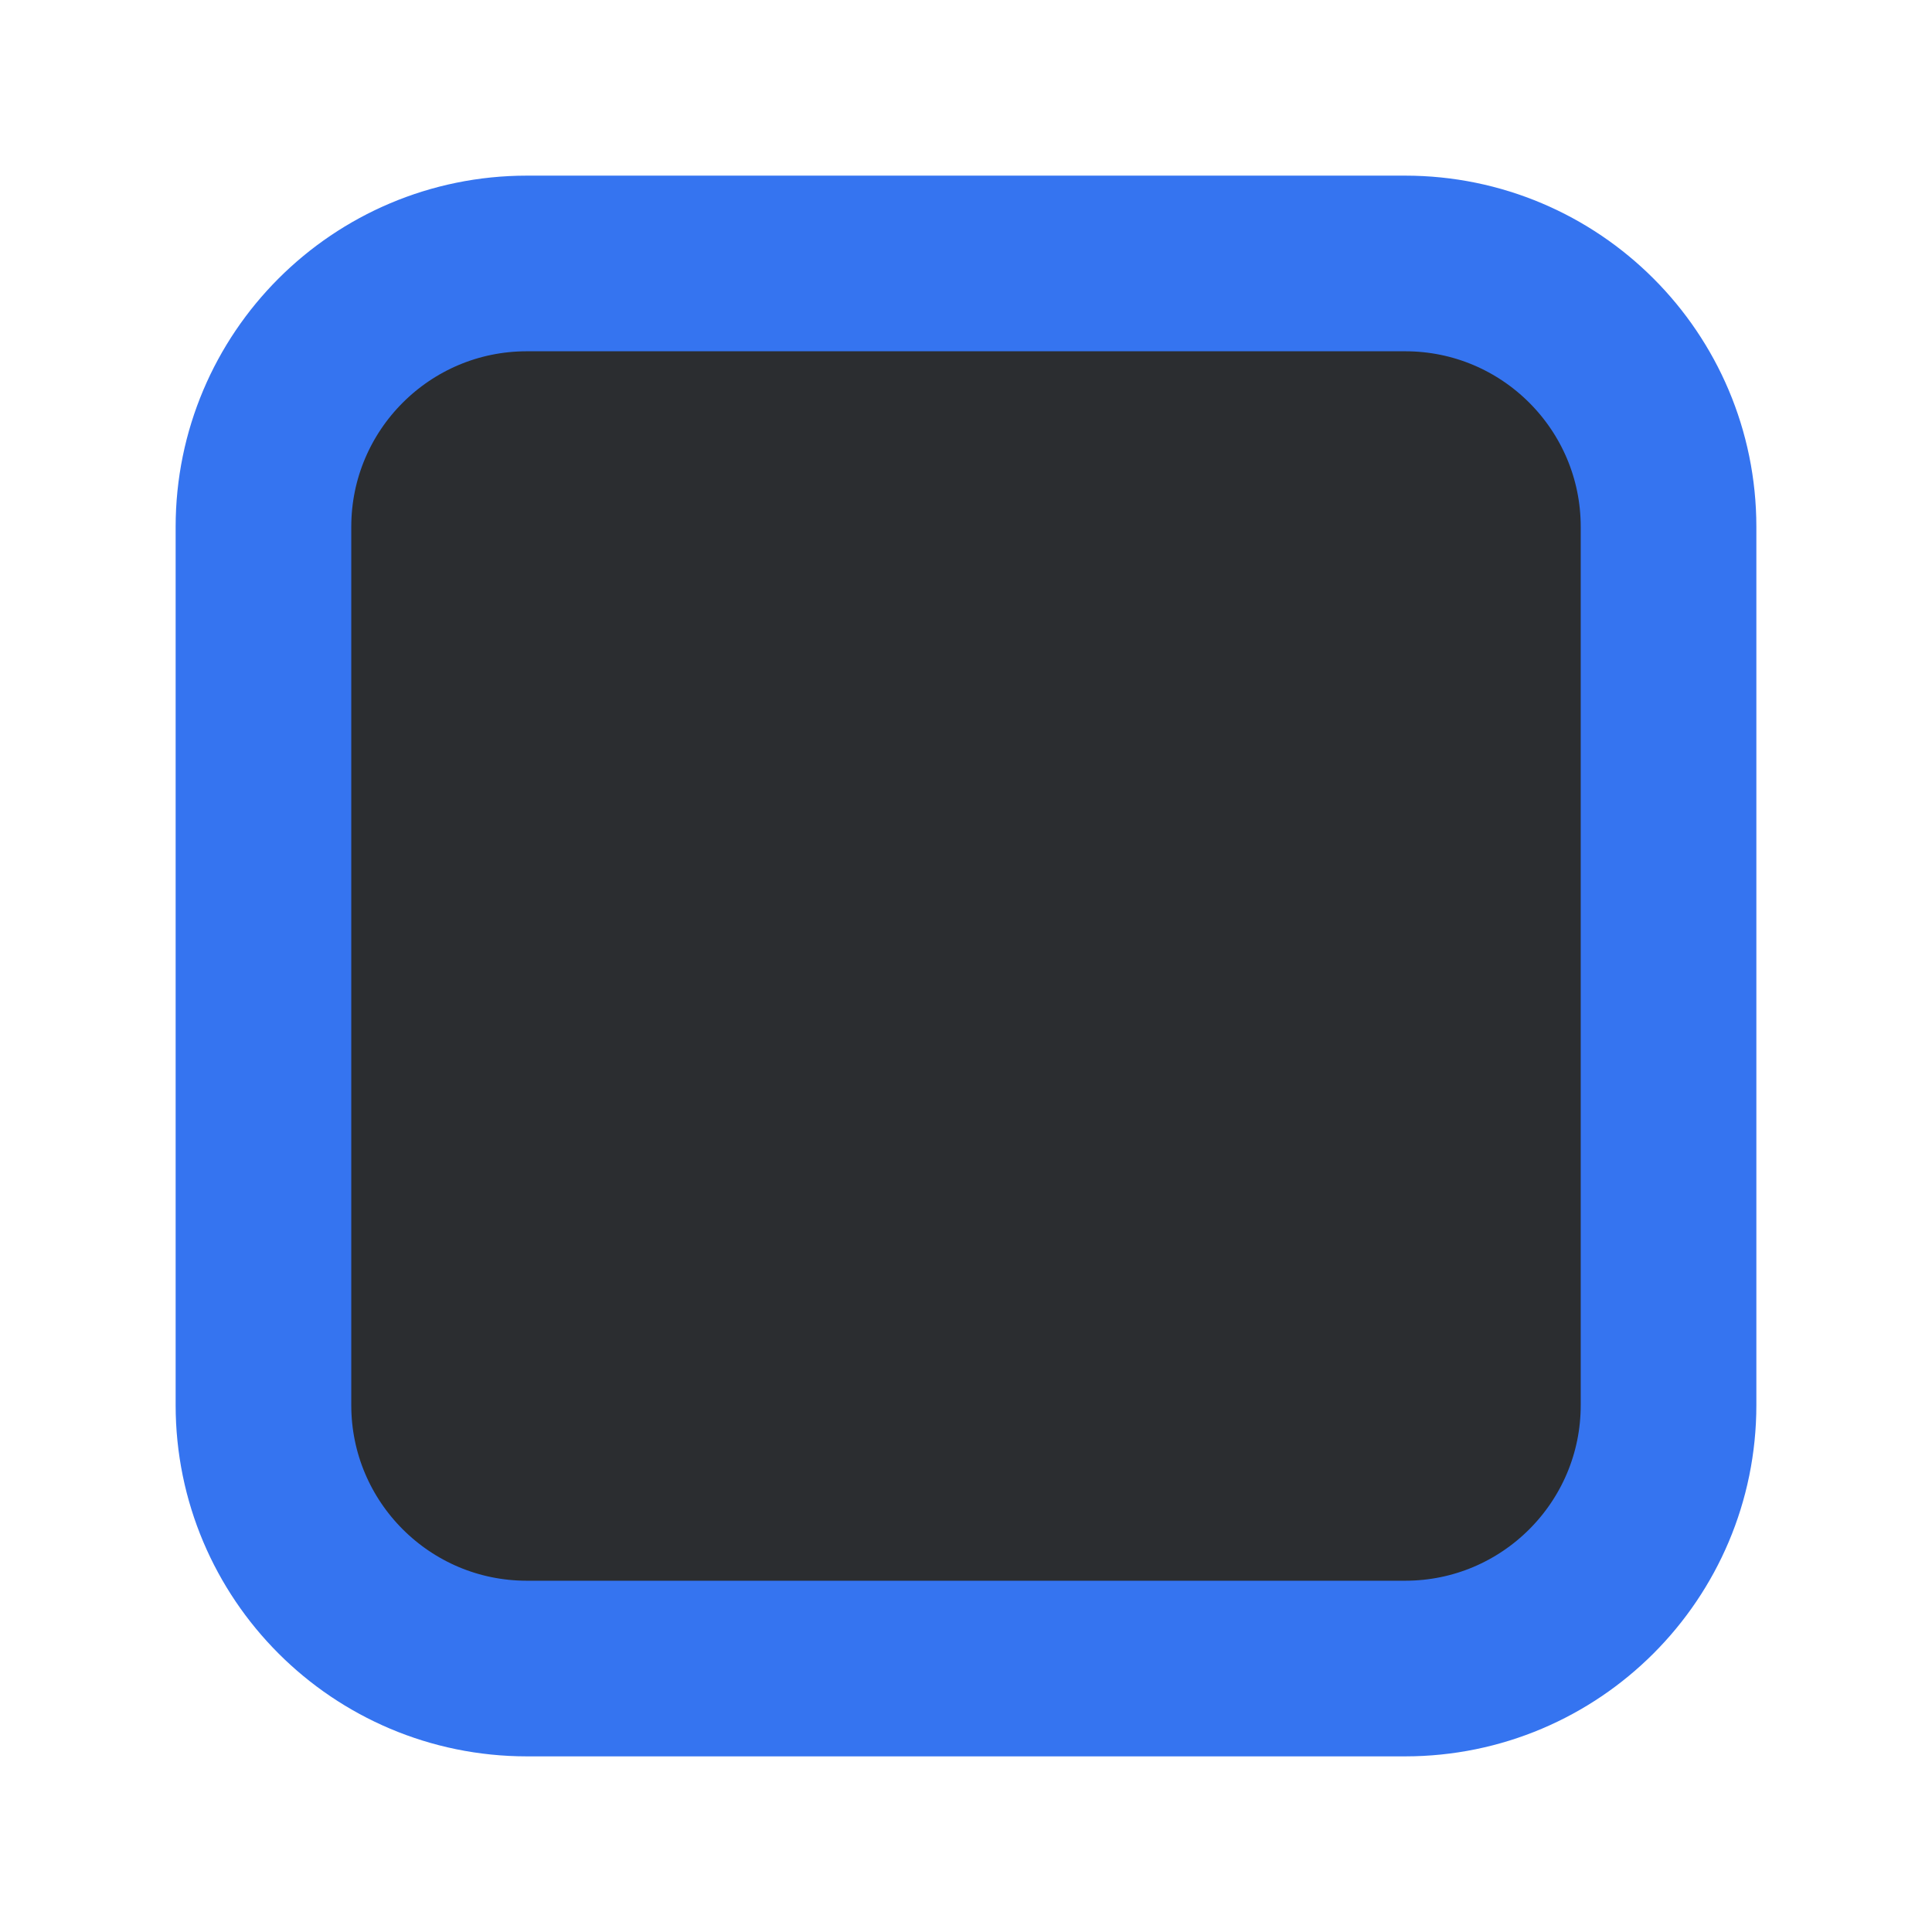
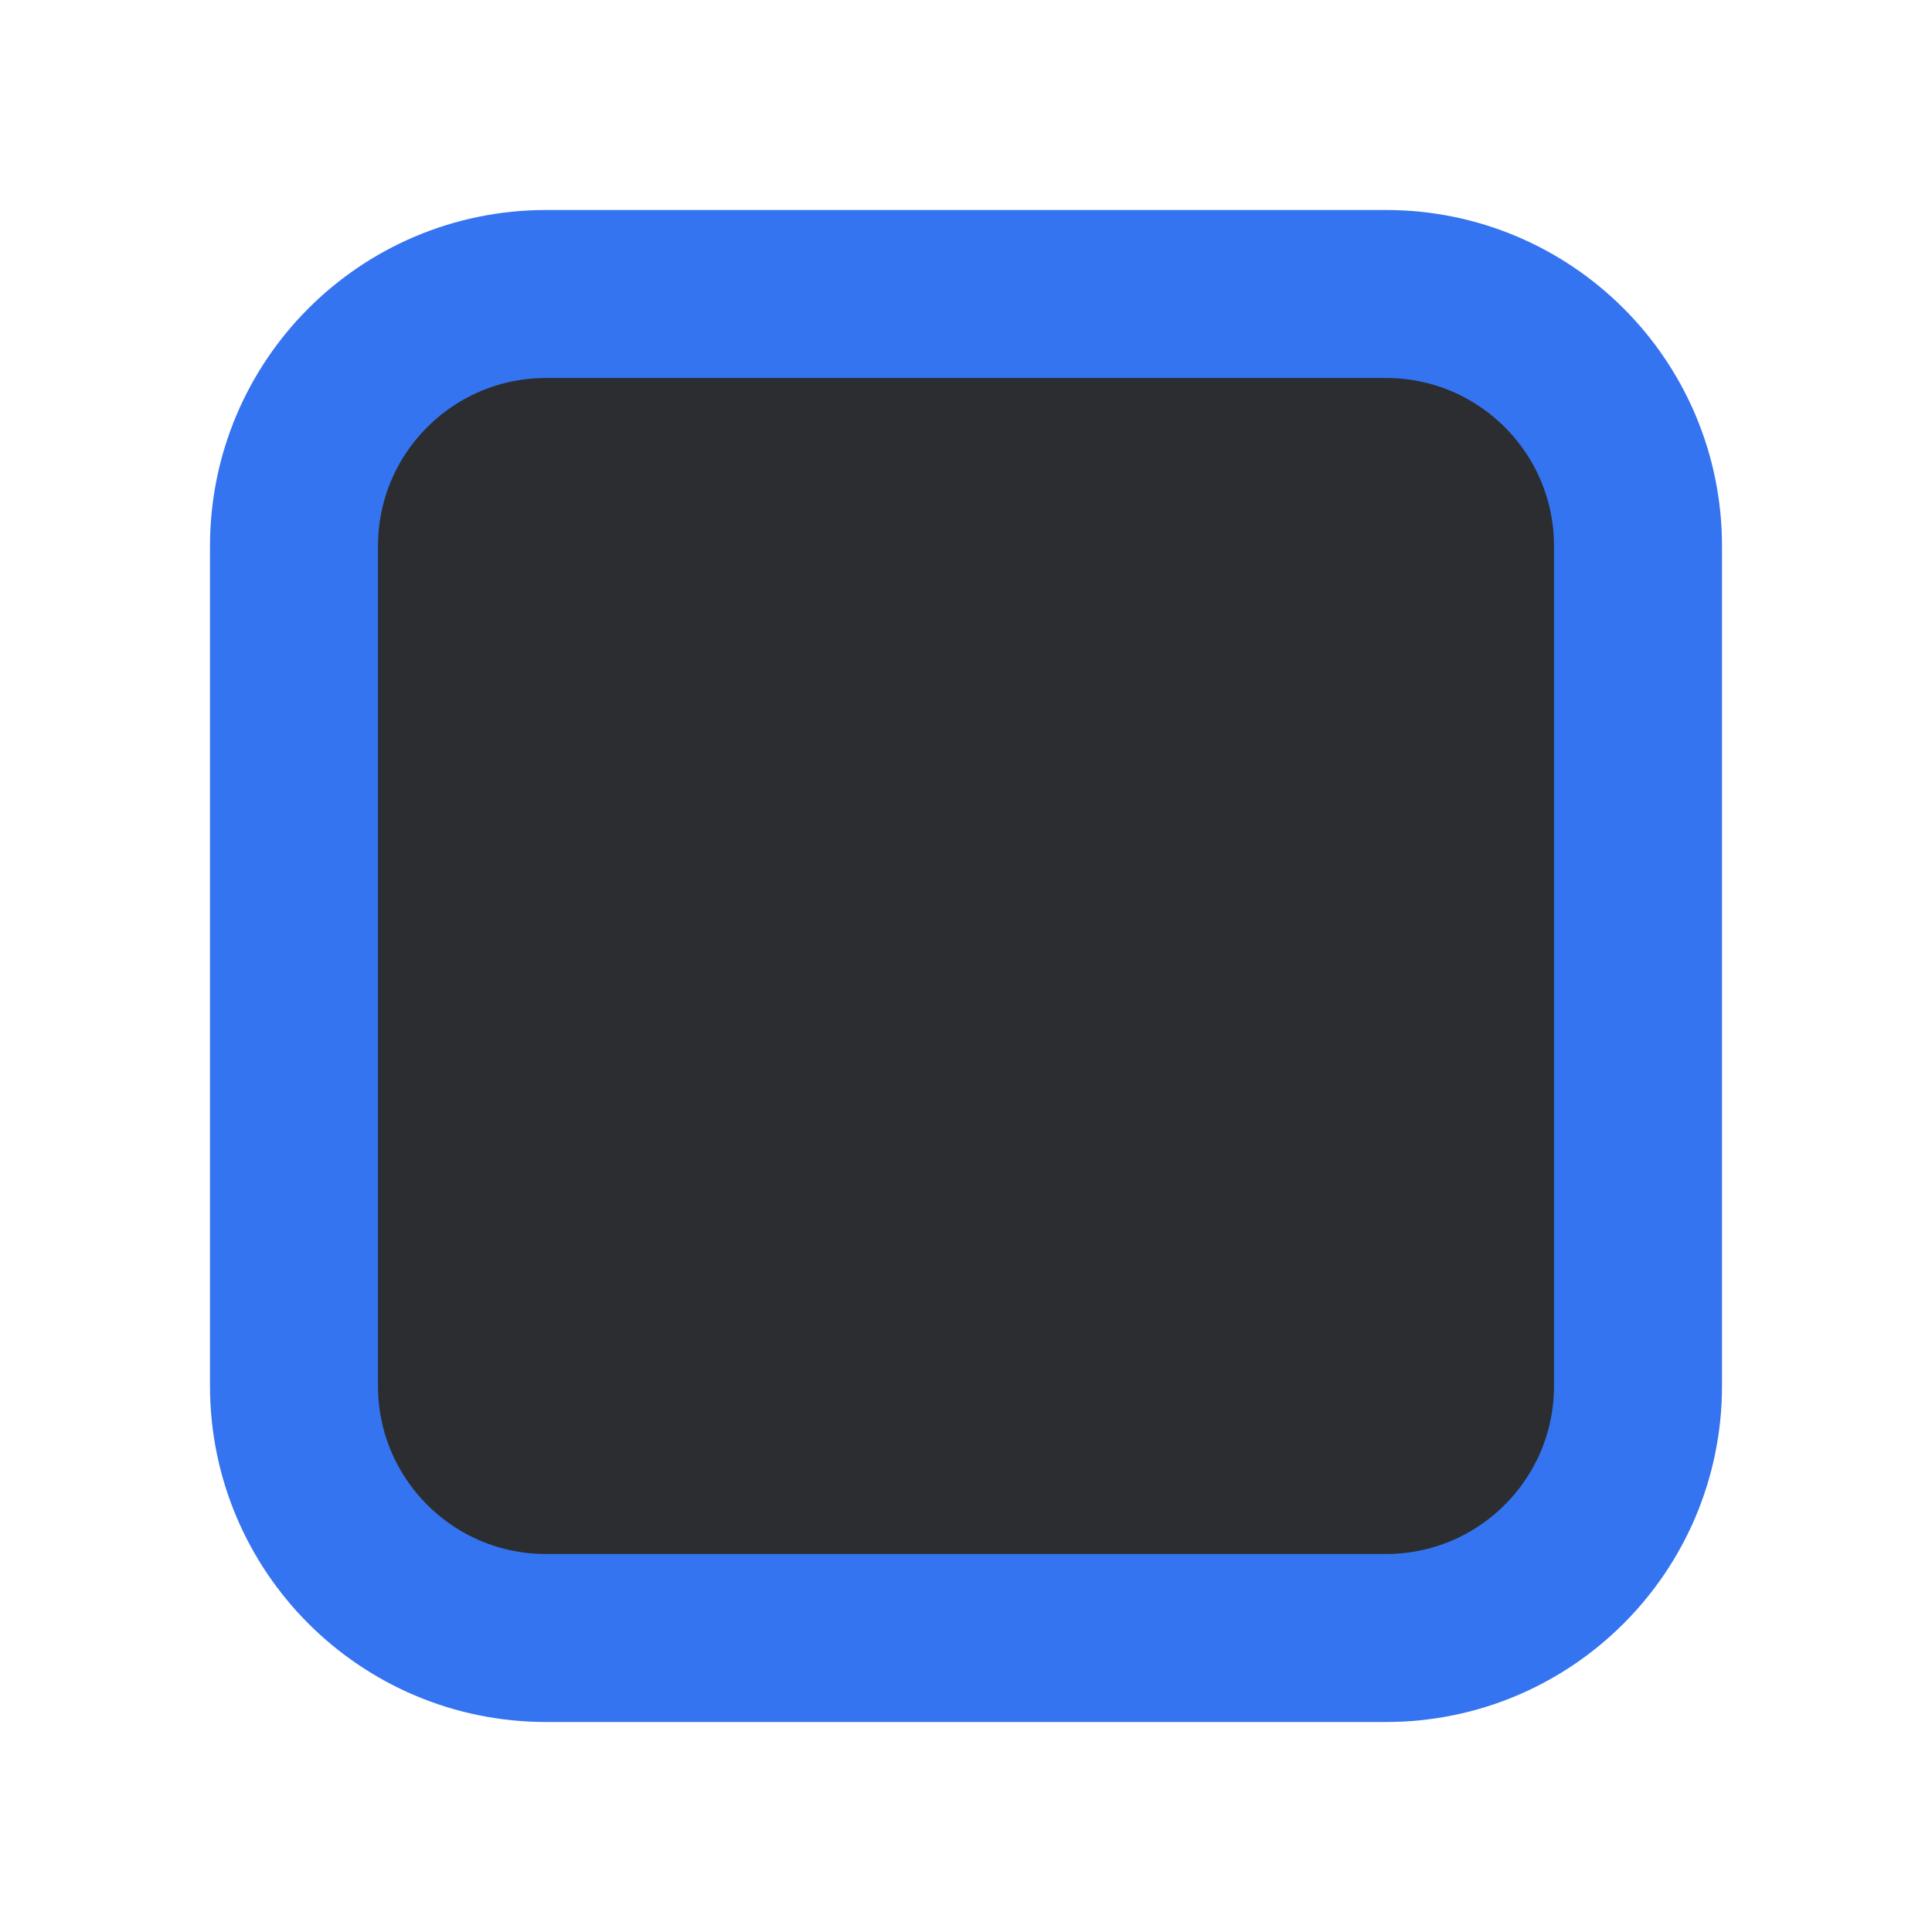
- <svg xmlns="http://www.w3.org/2000/svg" width="20" height="20" viewBox="1 1 22 22" fill="none">
+ <svg xmlns="http://www.w3.org/2000/svg" width="20" height="20" viewBox="0.5 0.5 23 23" fill="none">
  <rect id="Checkbox.Background.Default_Checkbox.Border.Selected" x="4" y="4" width="16" height="16" rx="3" fill="#2B2D30" stroke="#3574F0" stroke-width="2" />
</svg>
